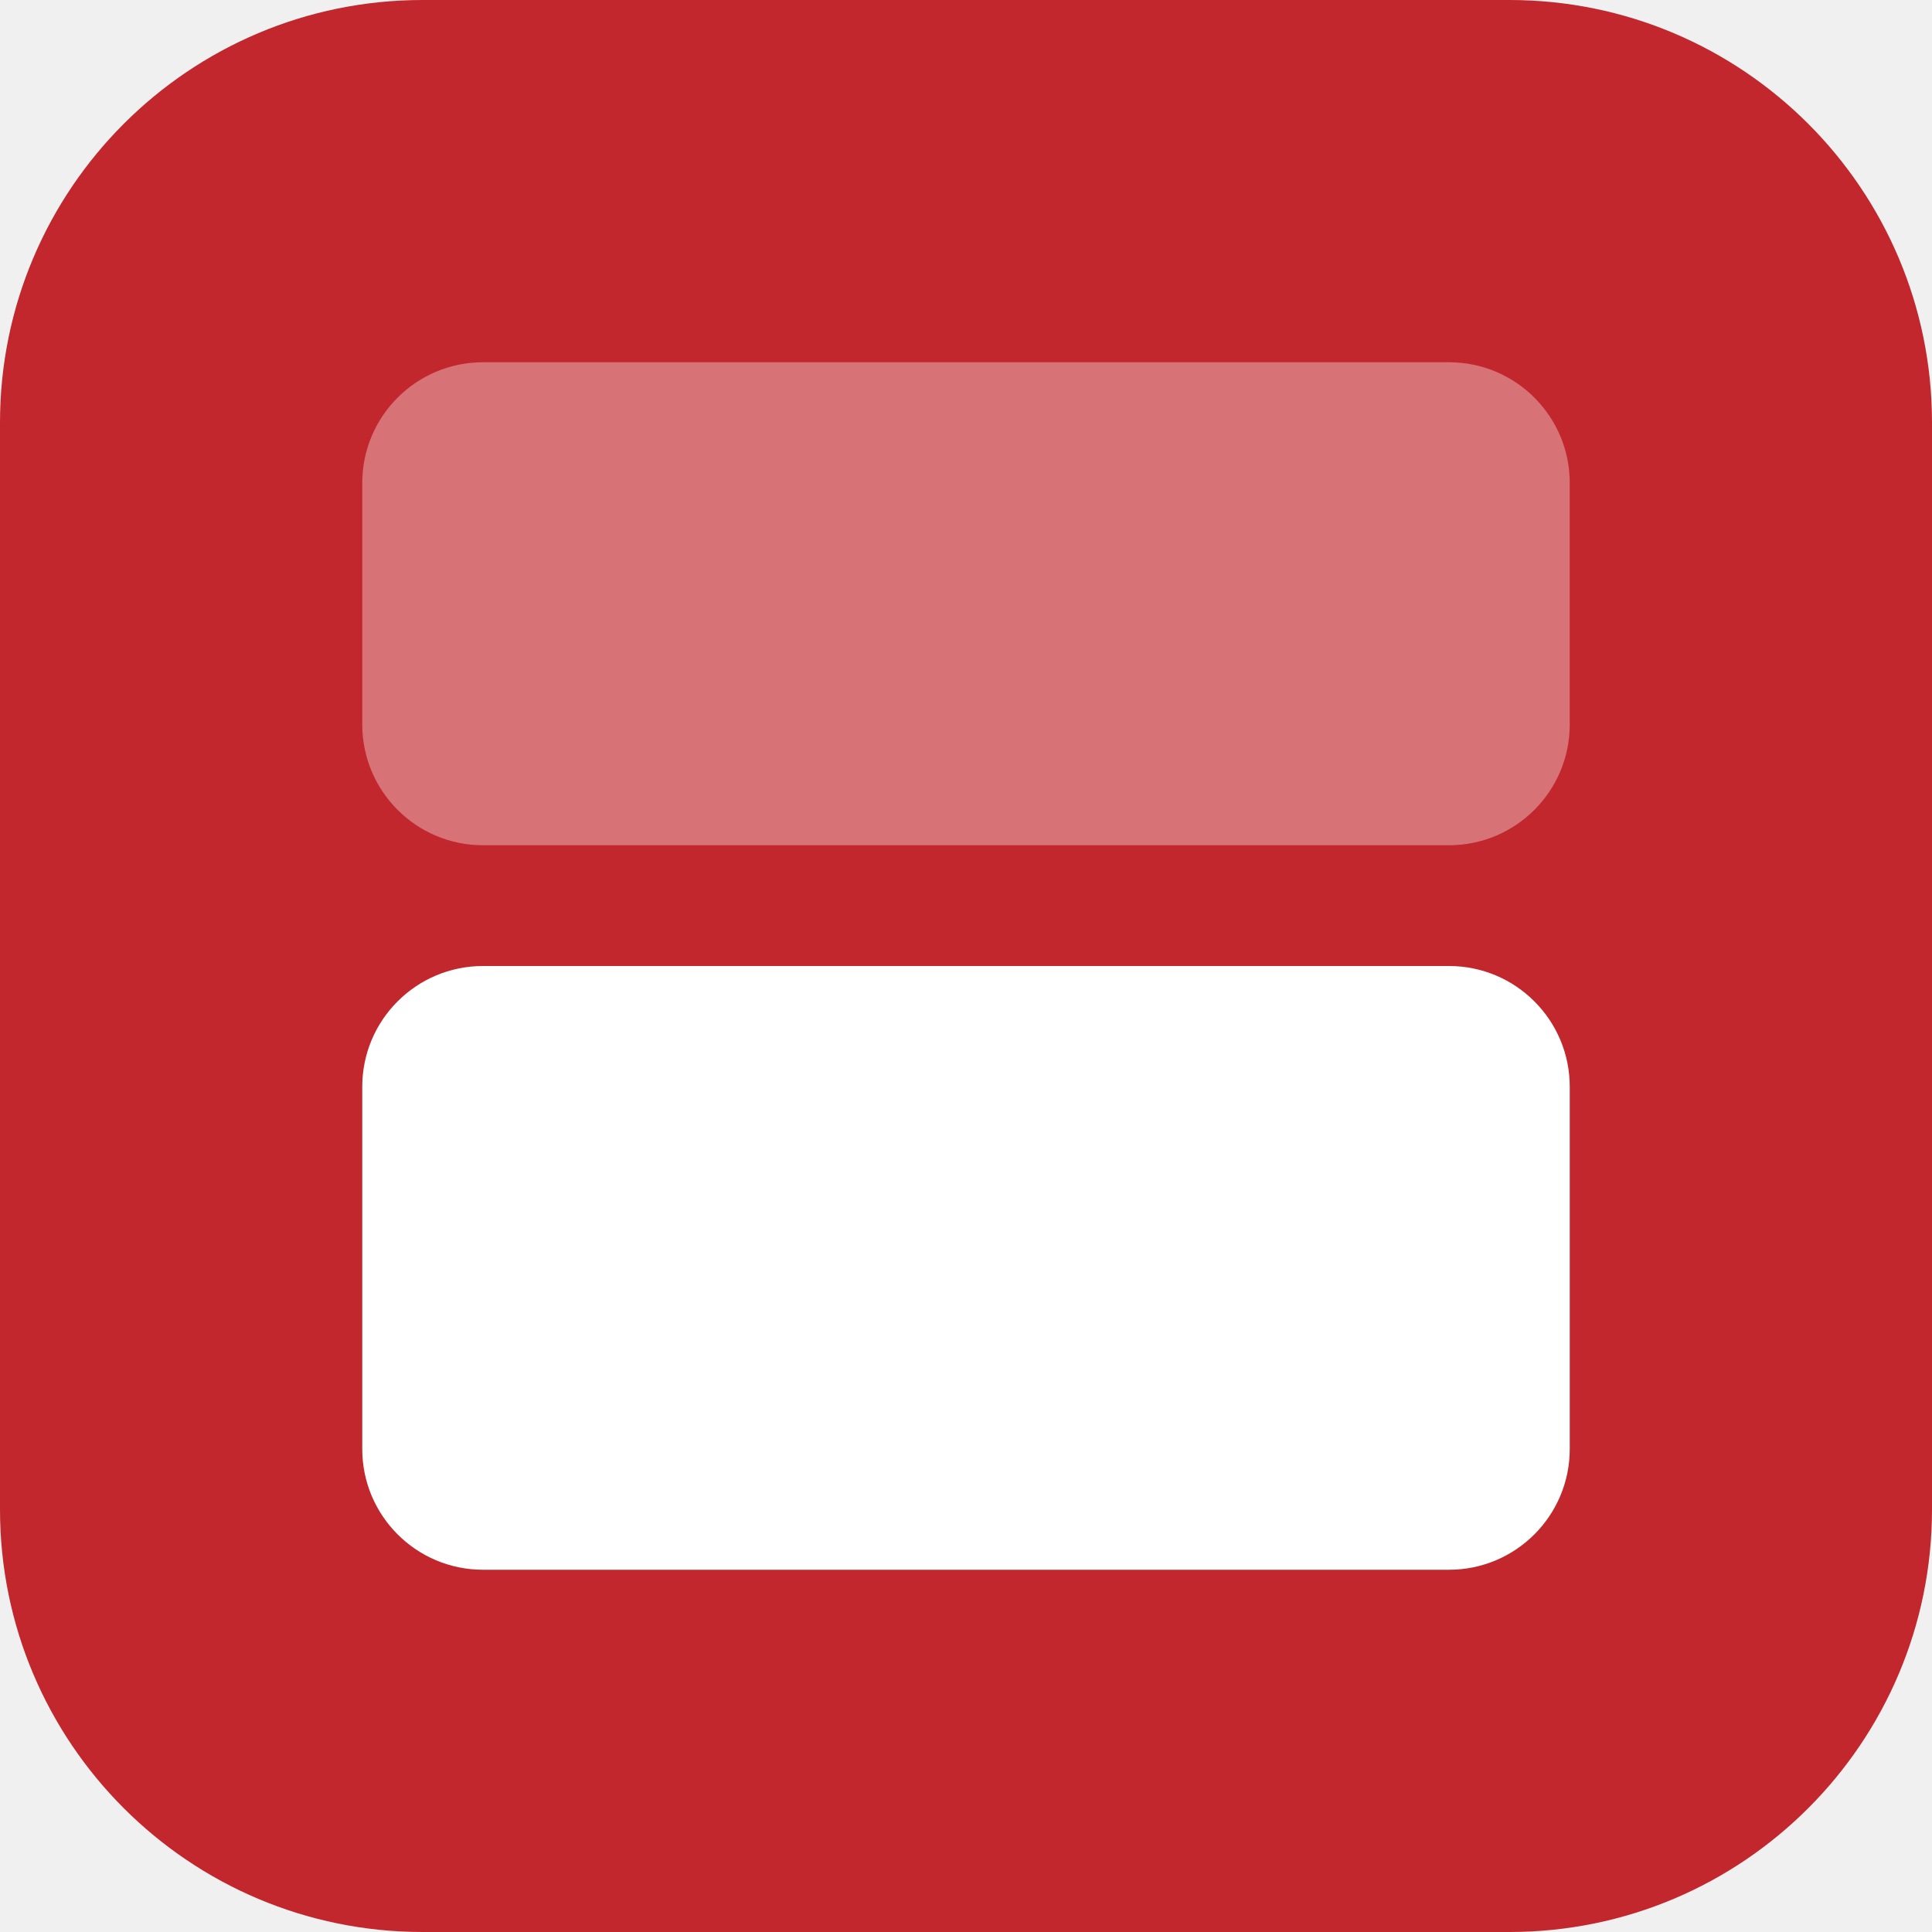
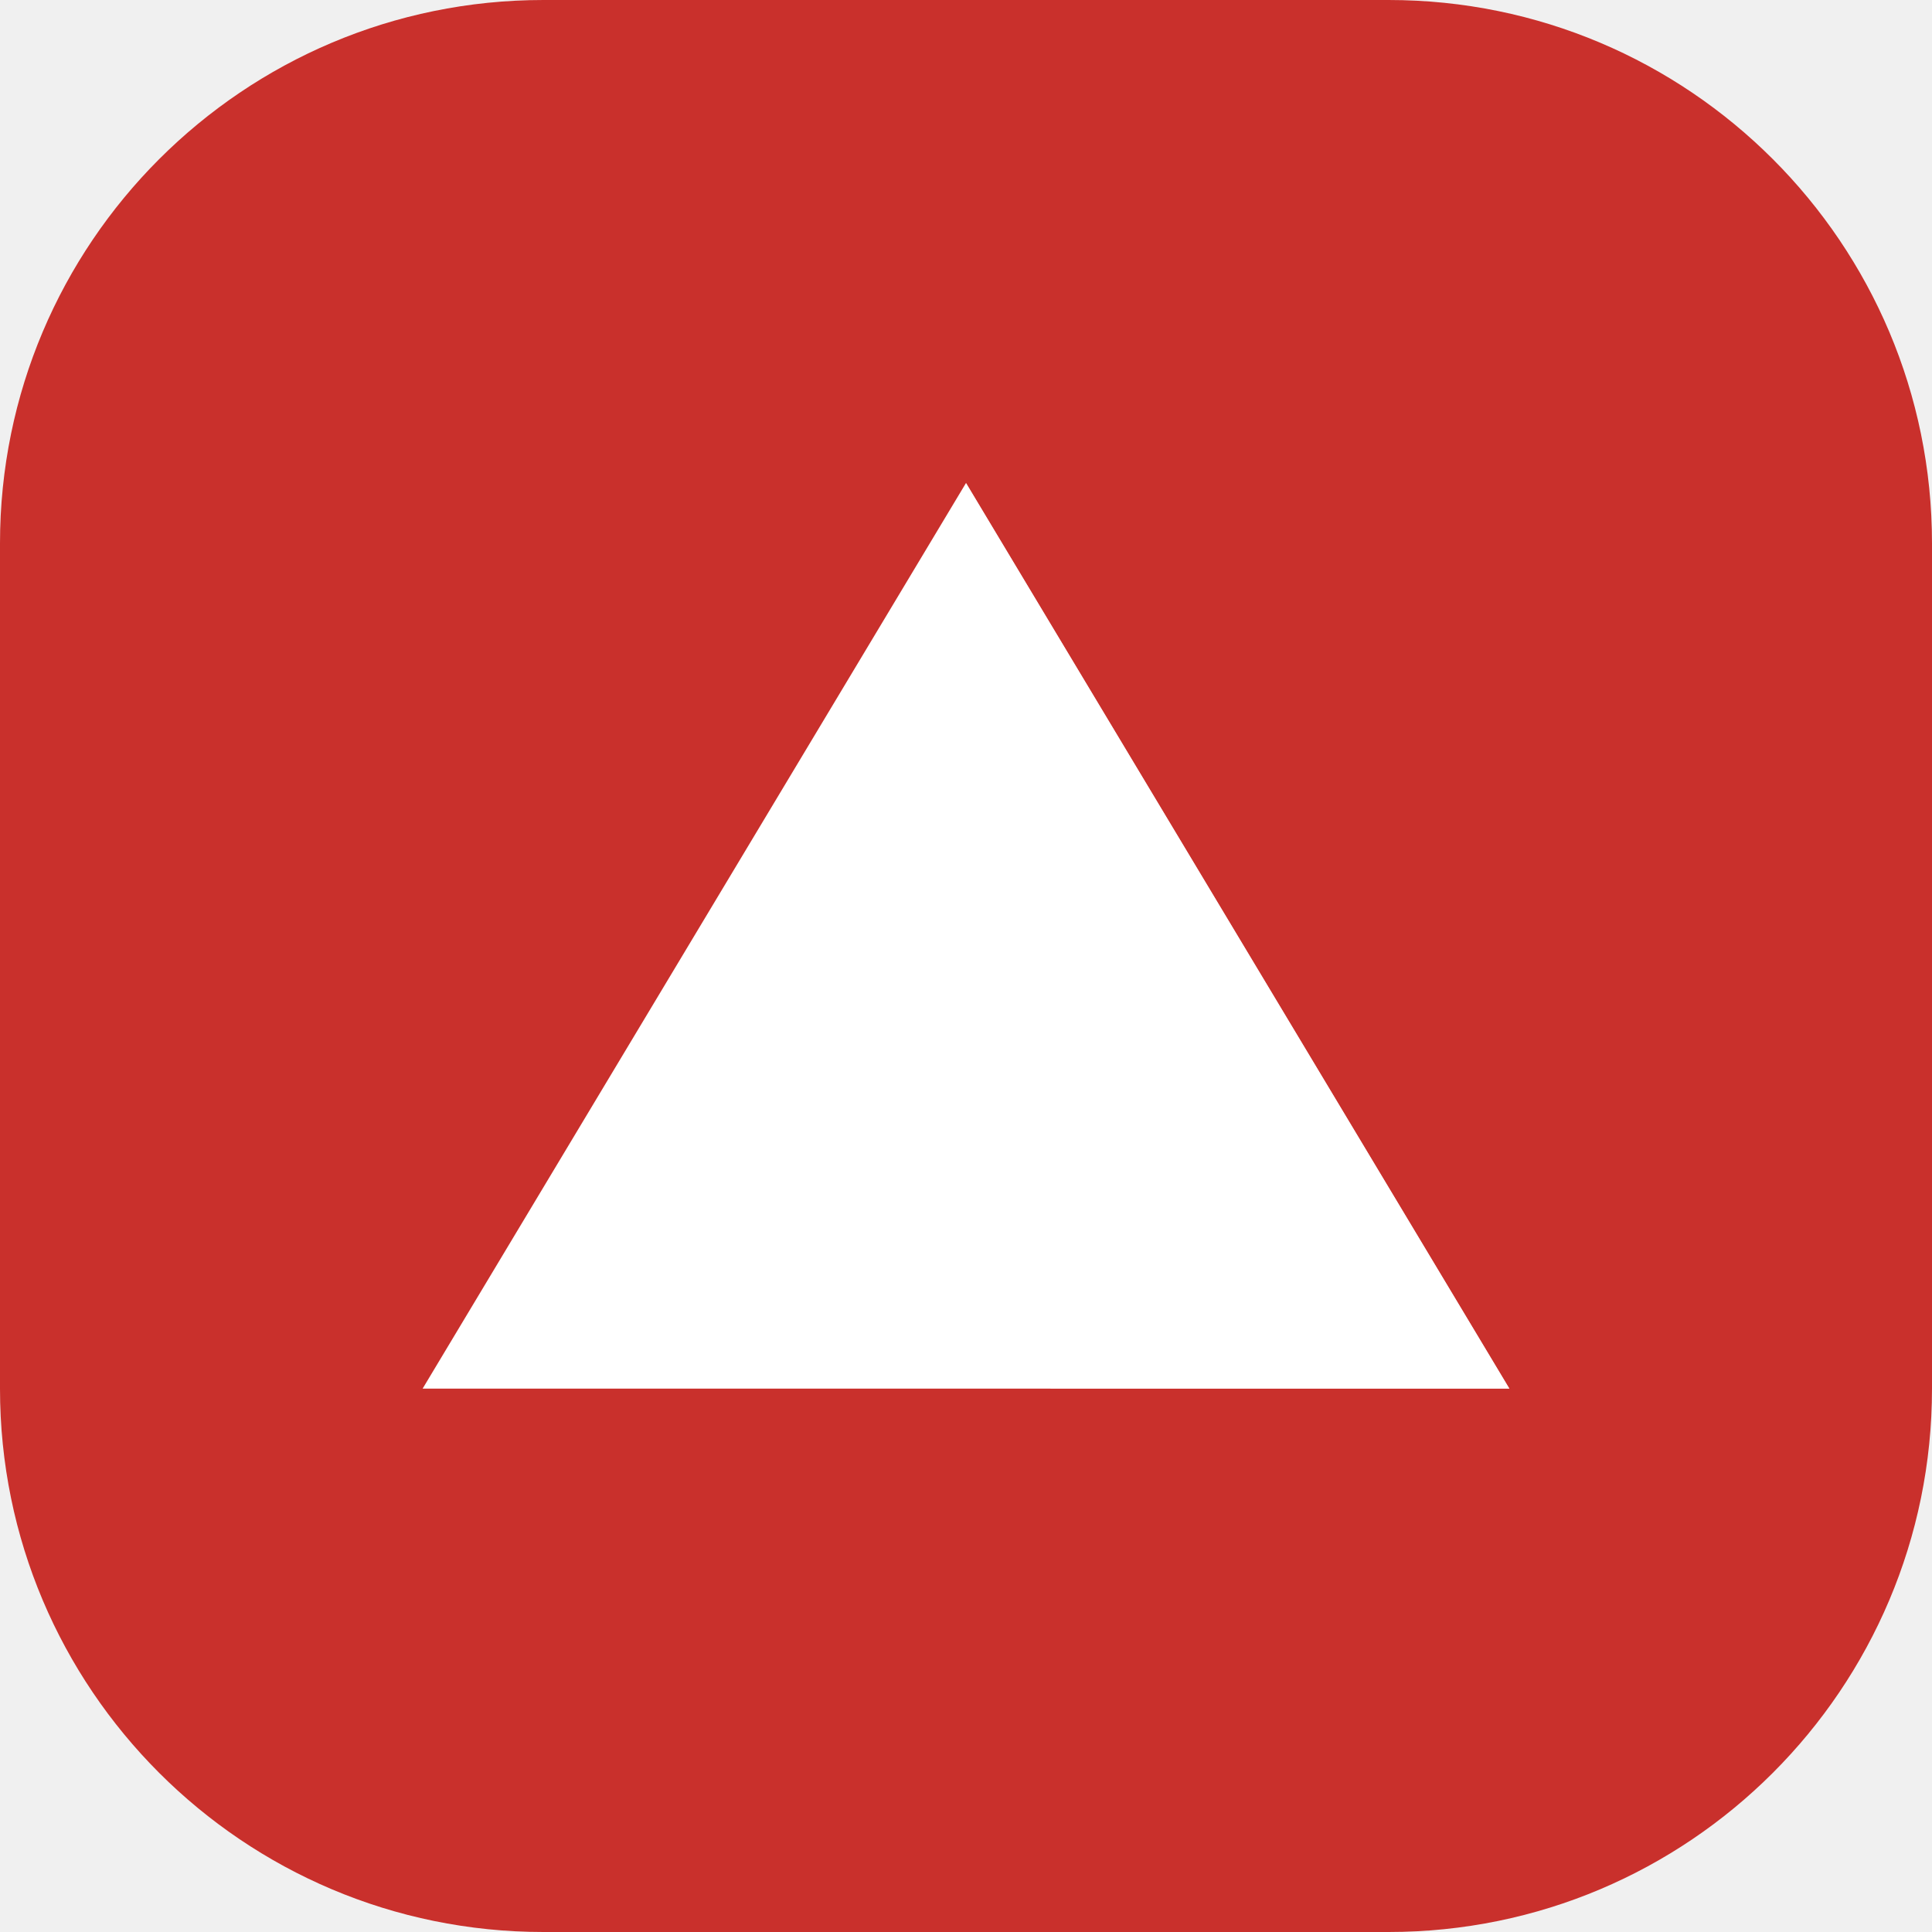
<svg xmlns="http://www.w3.org/2000/svg" viewBox="0 0 32 32">
-   <rect width="32" height="32" rx="7" fill="#c1272d" />
-   <rect x="6" y="16" width="20" height="10" rx="2" fill="#fff" />
-   <rect x="6" y="6" width="20" height="8" rx="2" fill="#fff" opacity=".35" />
+   <rect width="32" height="32" rx="9" fill="#c9302c" />
+   <path d="M16 8 25 23H7Z" fill="#fff" />
+   <path d="M16 8 25 23H17.4Z" fill="#fff" opacity=".72" />
</svg>
